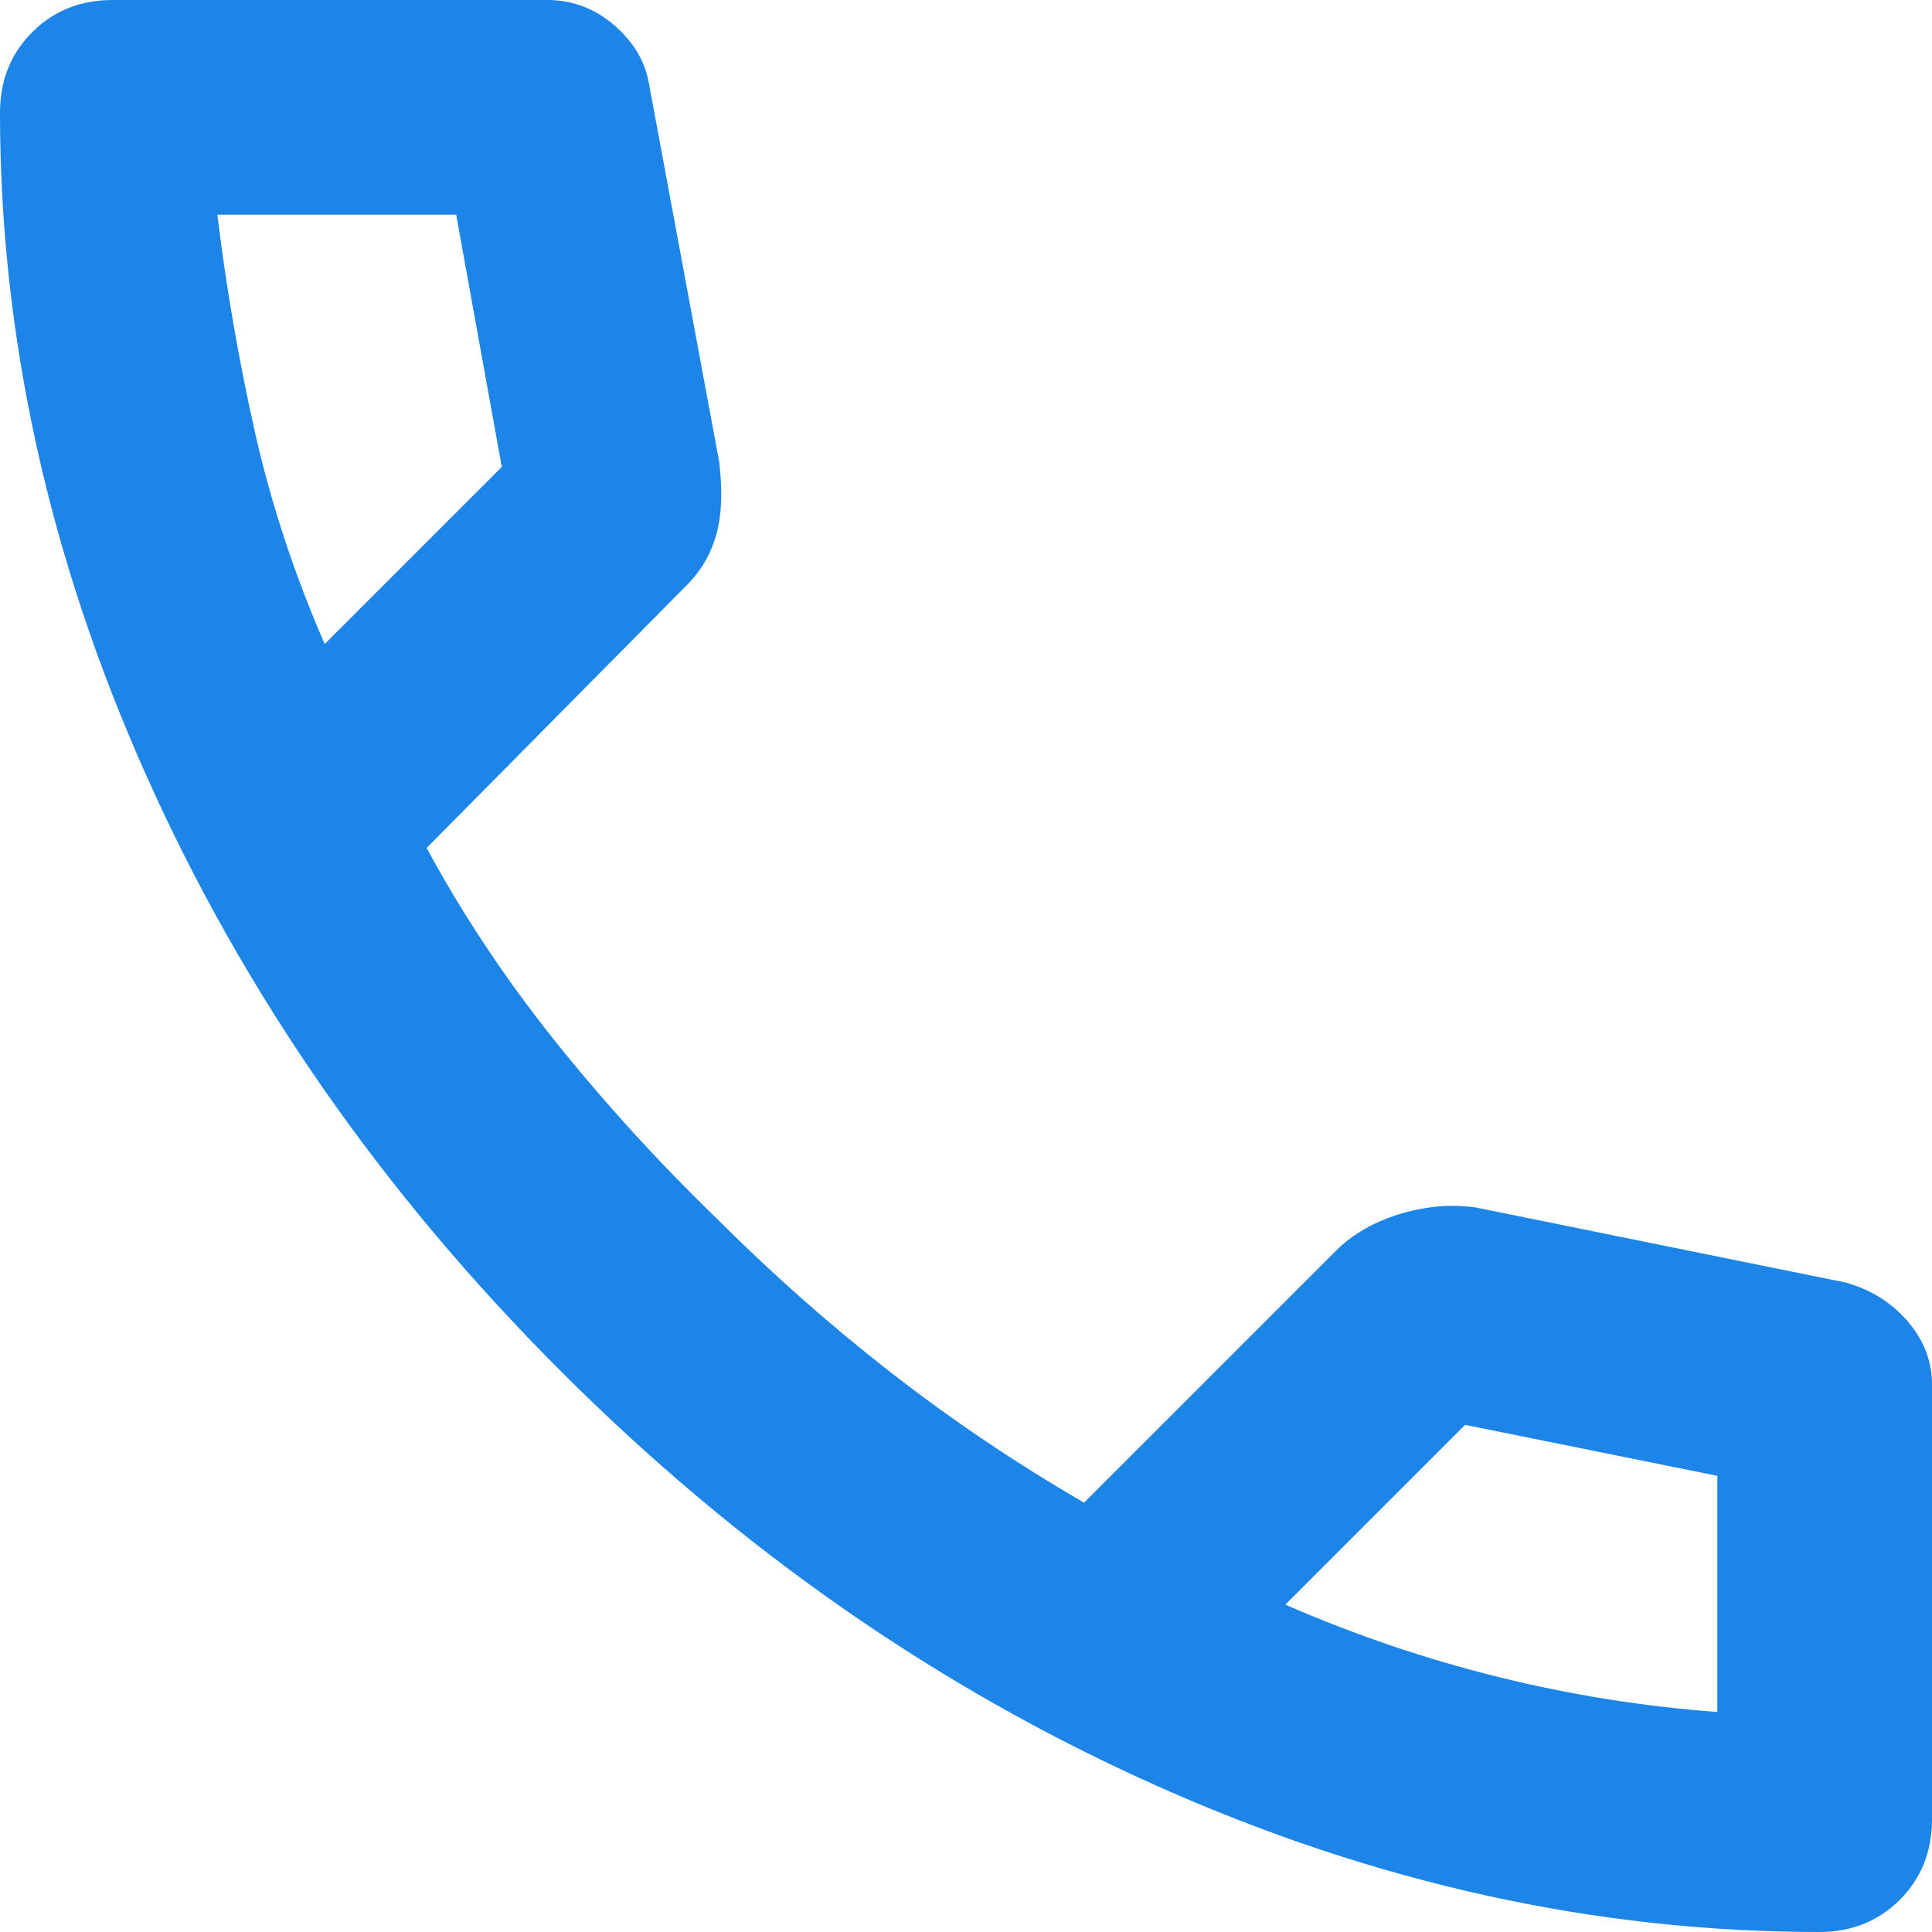
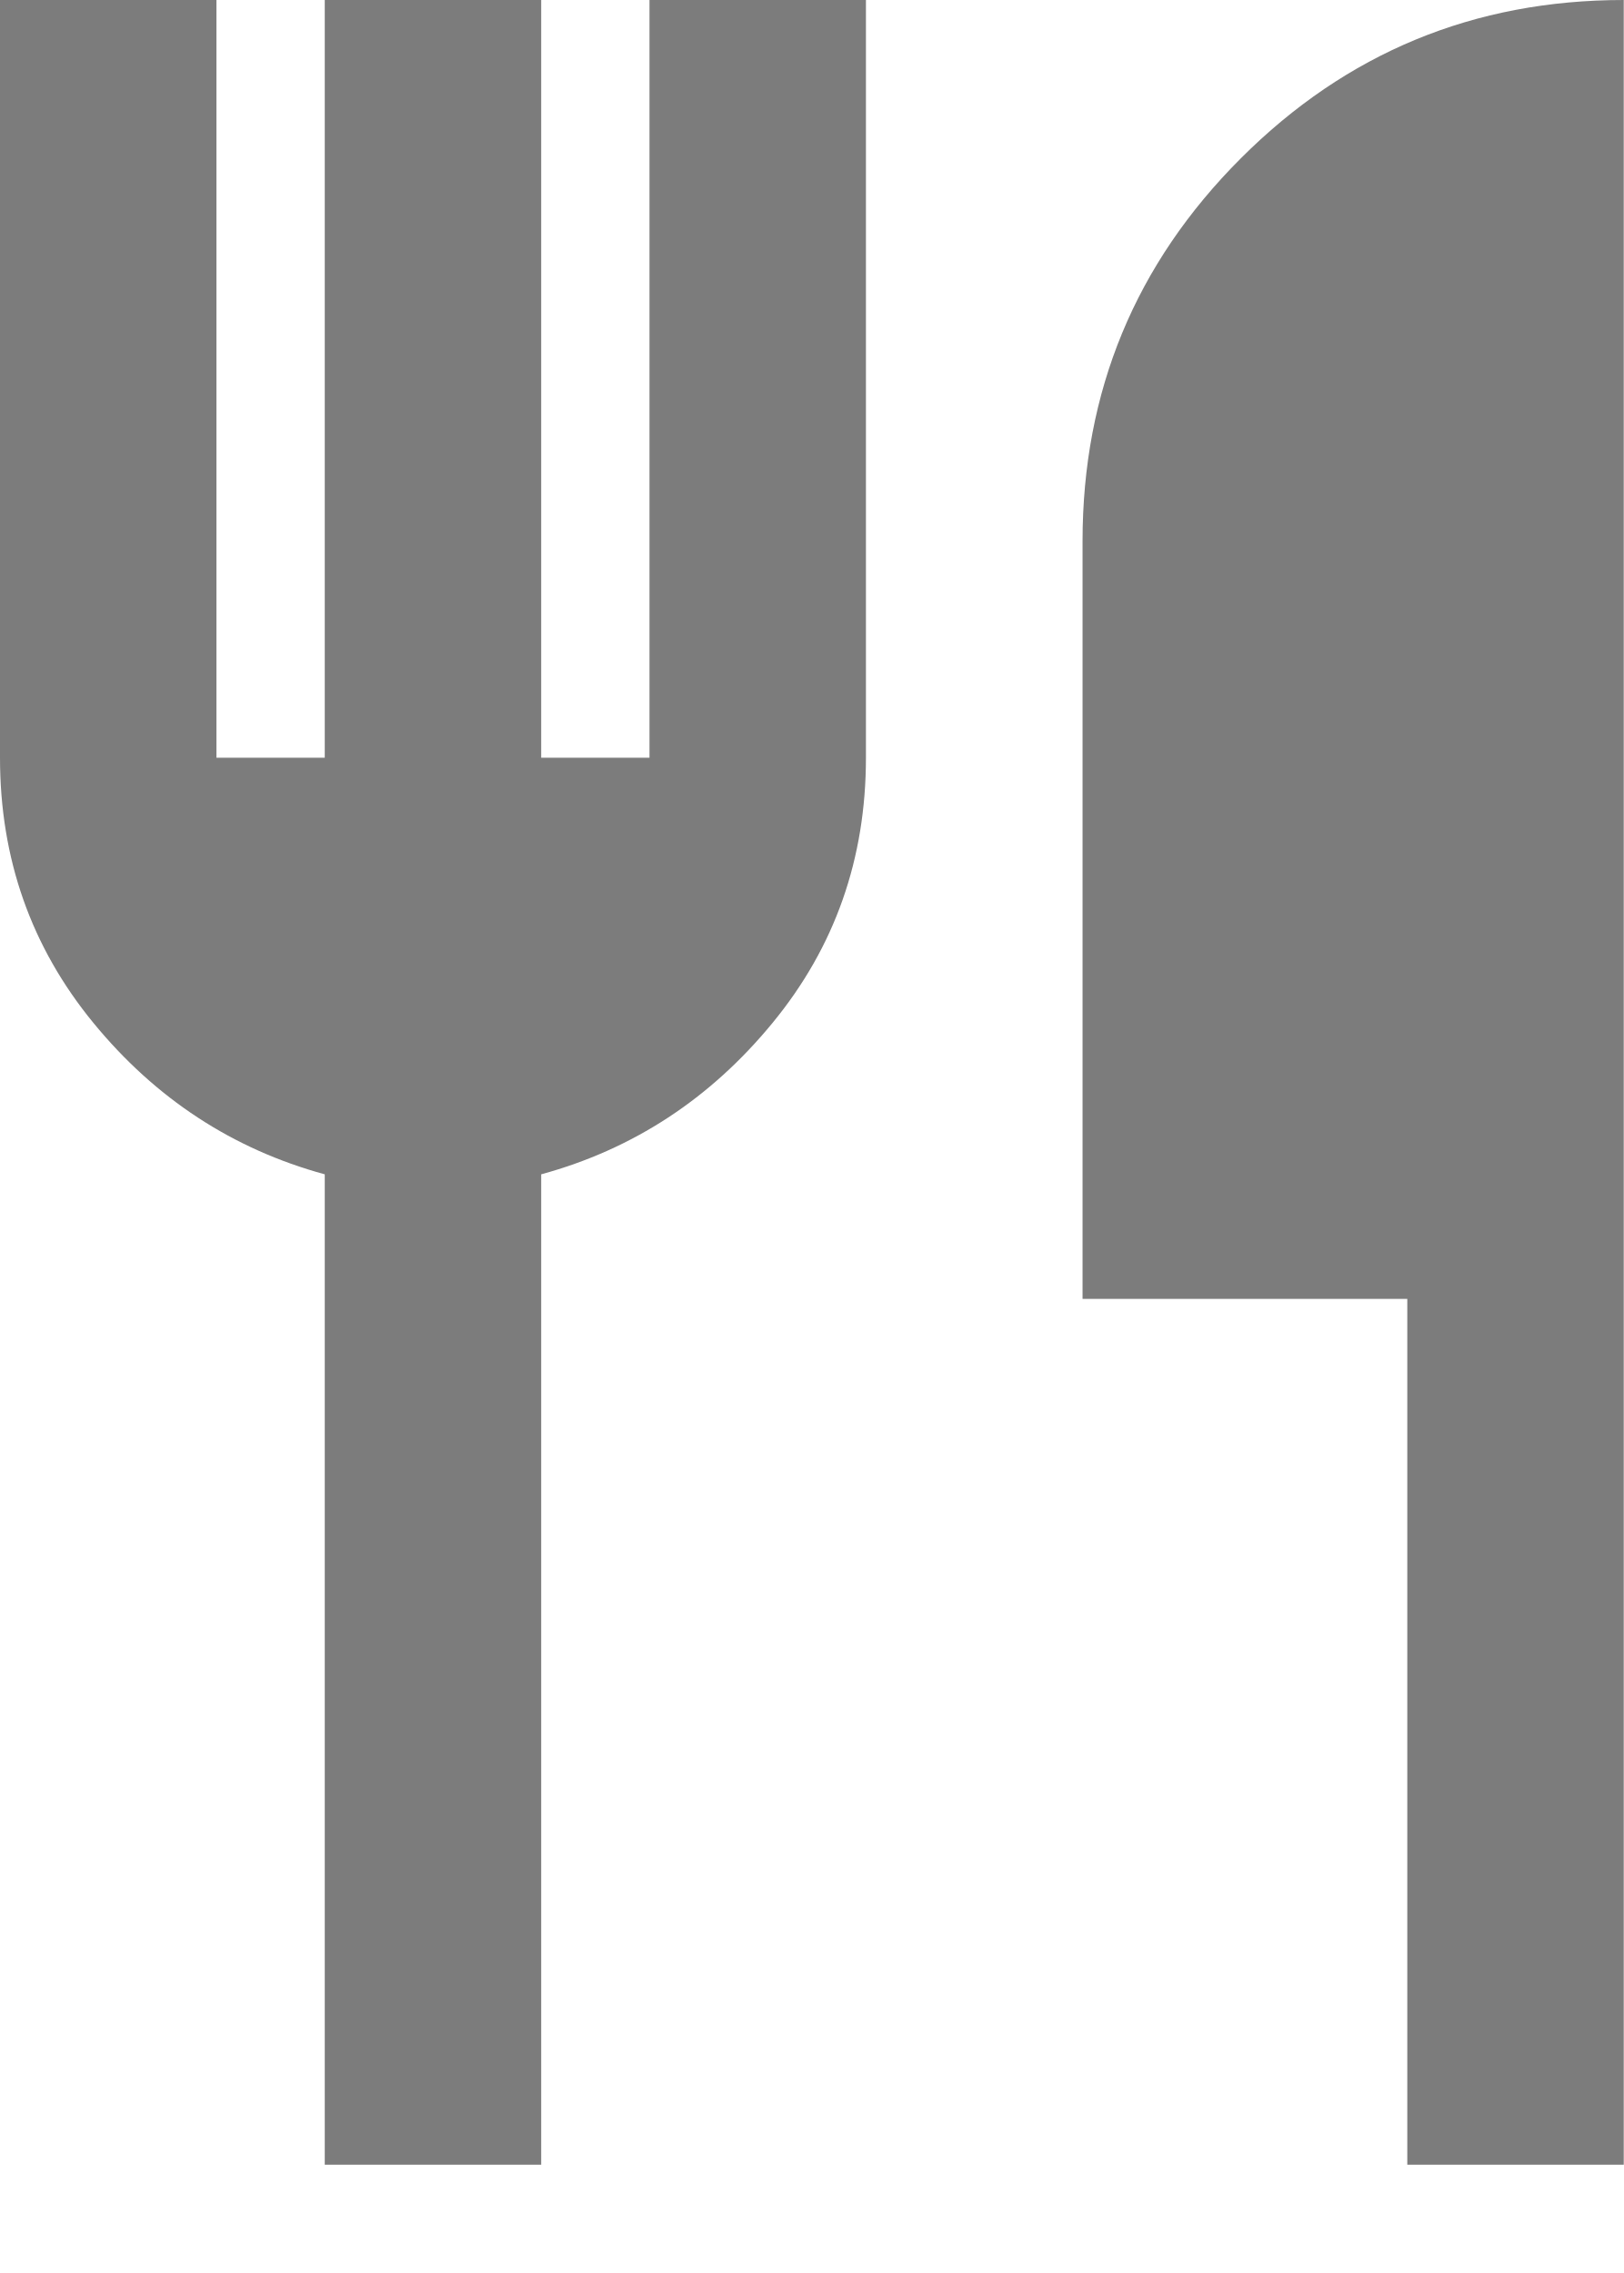
- <svg xmlns="http://www.w3.org/2000/svg" width="18" height="18" viewBox="0 0 18 18" fill="none">
-   <path d="M16.95 18C14.867 18 12.808 17.546 10.775 16.637C8.742 15.729 6.892 14.442 5.225 12.775C3.558 11.108 2.271 9.258 1.363 7.225C0.454 5.192 0 3.133 0 1.05C0 0.75 0.1 0.5 0.3 0.3C0.5 0.1 0.75 0 1.05 0H5.1C5.333 0 5.542 0.079 5.725 0.237C5.908 0.396 6.017 0.583 6.05 0.8L6.7 4.3C6.733 4.567 6.725 4.792 6.675 4.975C6.625 5.158 6.533 5.317 6.4 5.45L3.975 7.9C4.308 8.517 4.704 9.113 5.162 9.688C5.621 10.262 6.125 10.817 6.675 11.35C7.192 11.867 7.733 12.346 8.3 12.787C8.867 13.229 9.467 13.633 10.1 14L12.45 11.65C12.6 11.5 12.796 11.387 13.037 11.312C13.279 11.238 13.517 11.217 13.75 11.25L17.2 11.95C17.433 12.017 17.625 12.137 17.775 12.312C17.925 12.488 18 12.683 18 12.9V16.95C18 17.25 17.9 17.5 17.7 17.7C17.5 17.9 17.25 18 16.95 18ZM3.025 6L4.675 4.35L4.25 2H2.025C2.108 2.683 2.225 3.358 2.375 4.025C2.525 4.692 2.742 5.35 3.025 6ZM11.975 14.95C12.625 15.233 13.287 15.458 13.963 15.625C14.637 15.792 15.317 15.9 16 15.95V13.75L13.65 13.275L11.975 14.95Z" fill="#1C85E7" />
+ <svg xmlns="http://www.w3.org/2000/svg" width="10" height="14" viewBox="0 0 10 14" fill="none">
+   <path d="M2 13.333V7.233C1.433 7.078 0.958 6.767 0.575 6.3C0.192 5.833 0 5.289 0 4.667V0H1.333V4.667H2V0H3.333V4.667H4V0H5.333V4.667C5.333 5.289 5.142 5.833 4.758 6.3C4.375 6.767 3.9 7.078 3.333 7.233V13.333H2ZM8.667 13.333V8H6.667V3.333C6.667 2.411 6.992 1.625 7.642 0.975C8.292 0.325 9.078 0 10 0V13.333H8.667Z" fill="#7C7C7C" />
</svg>
